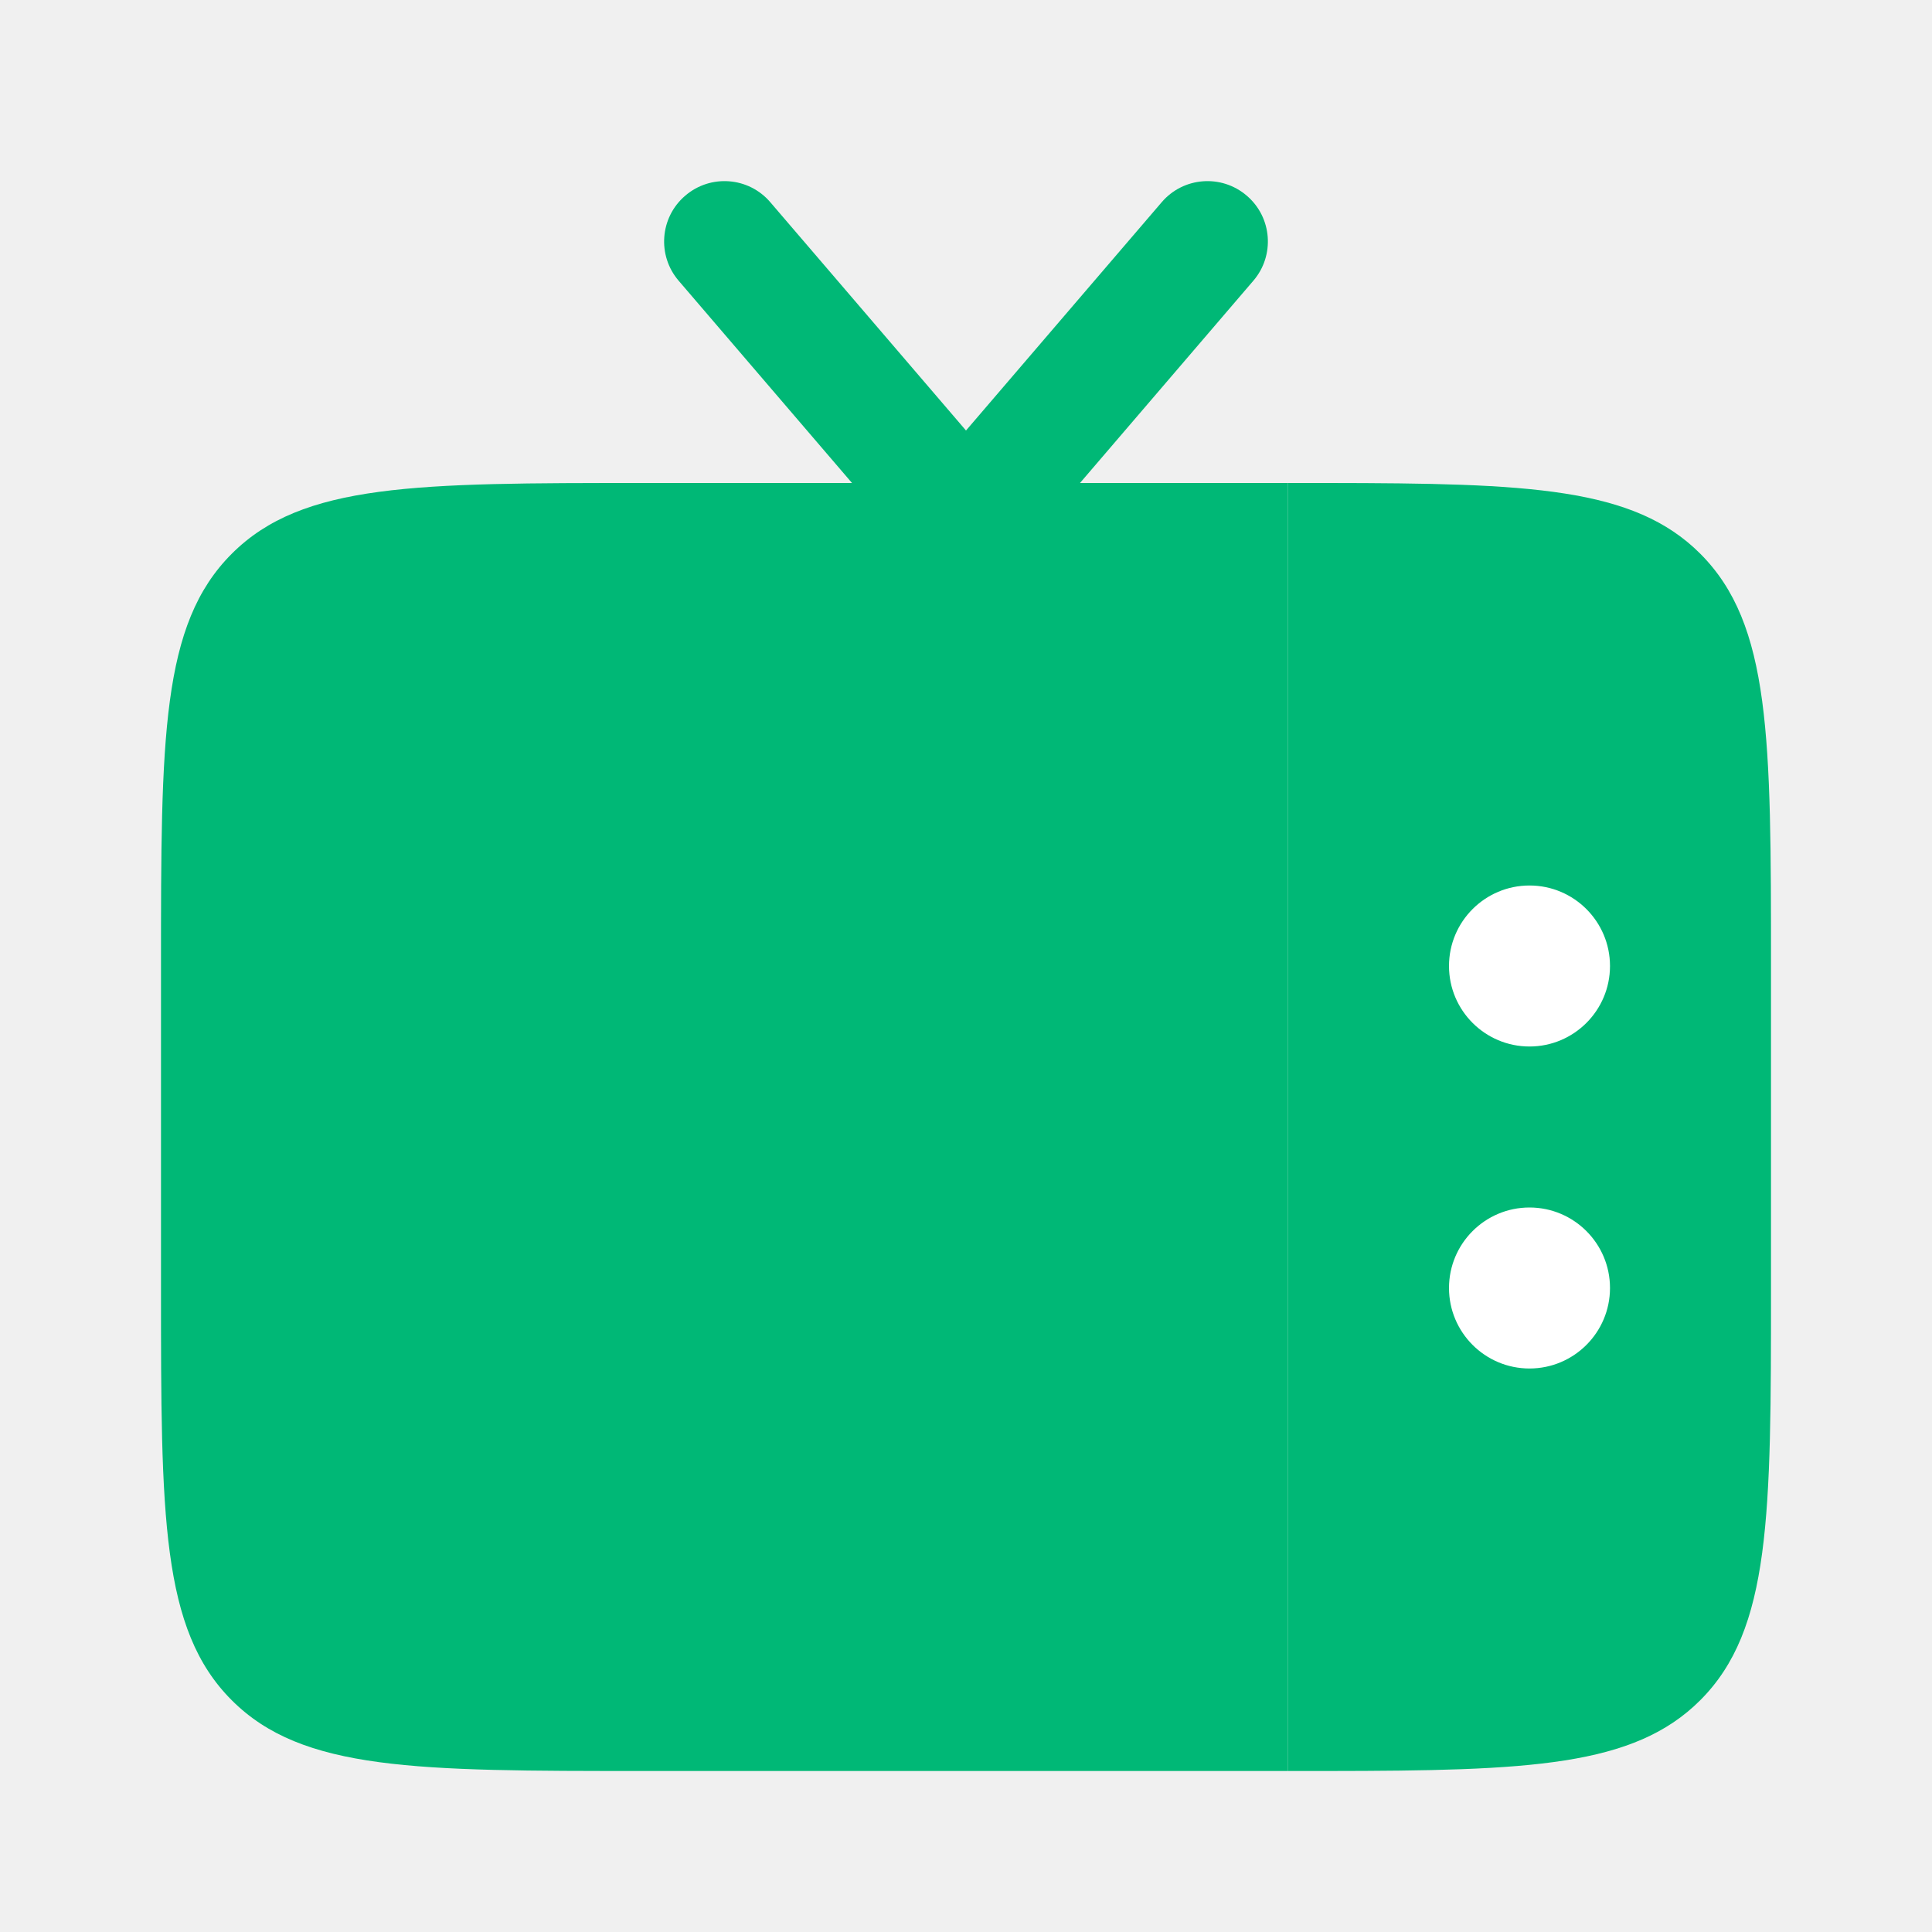
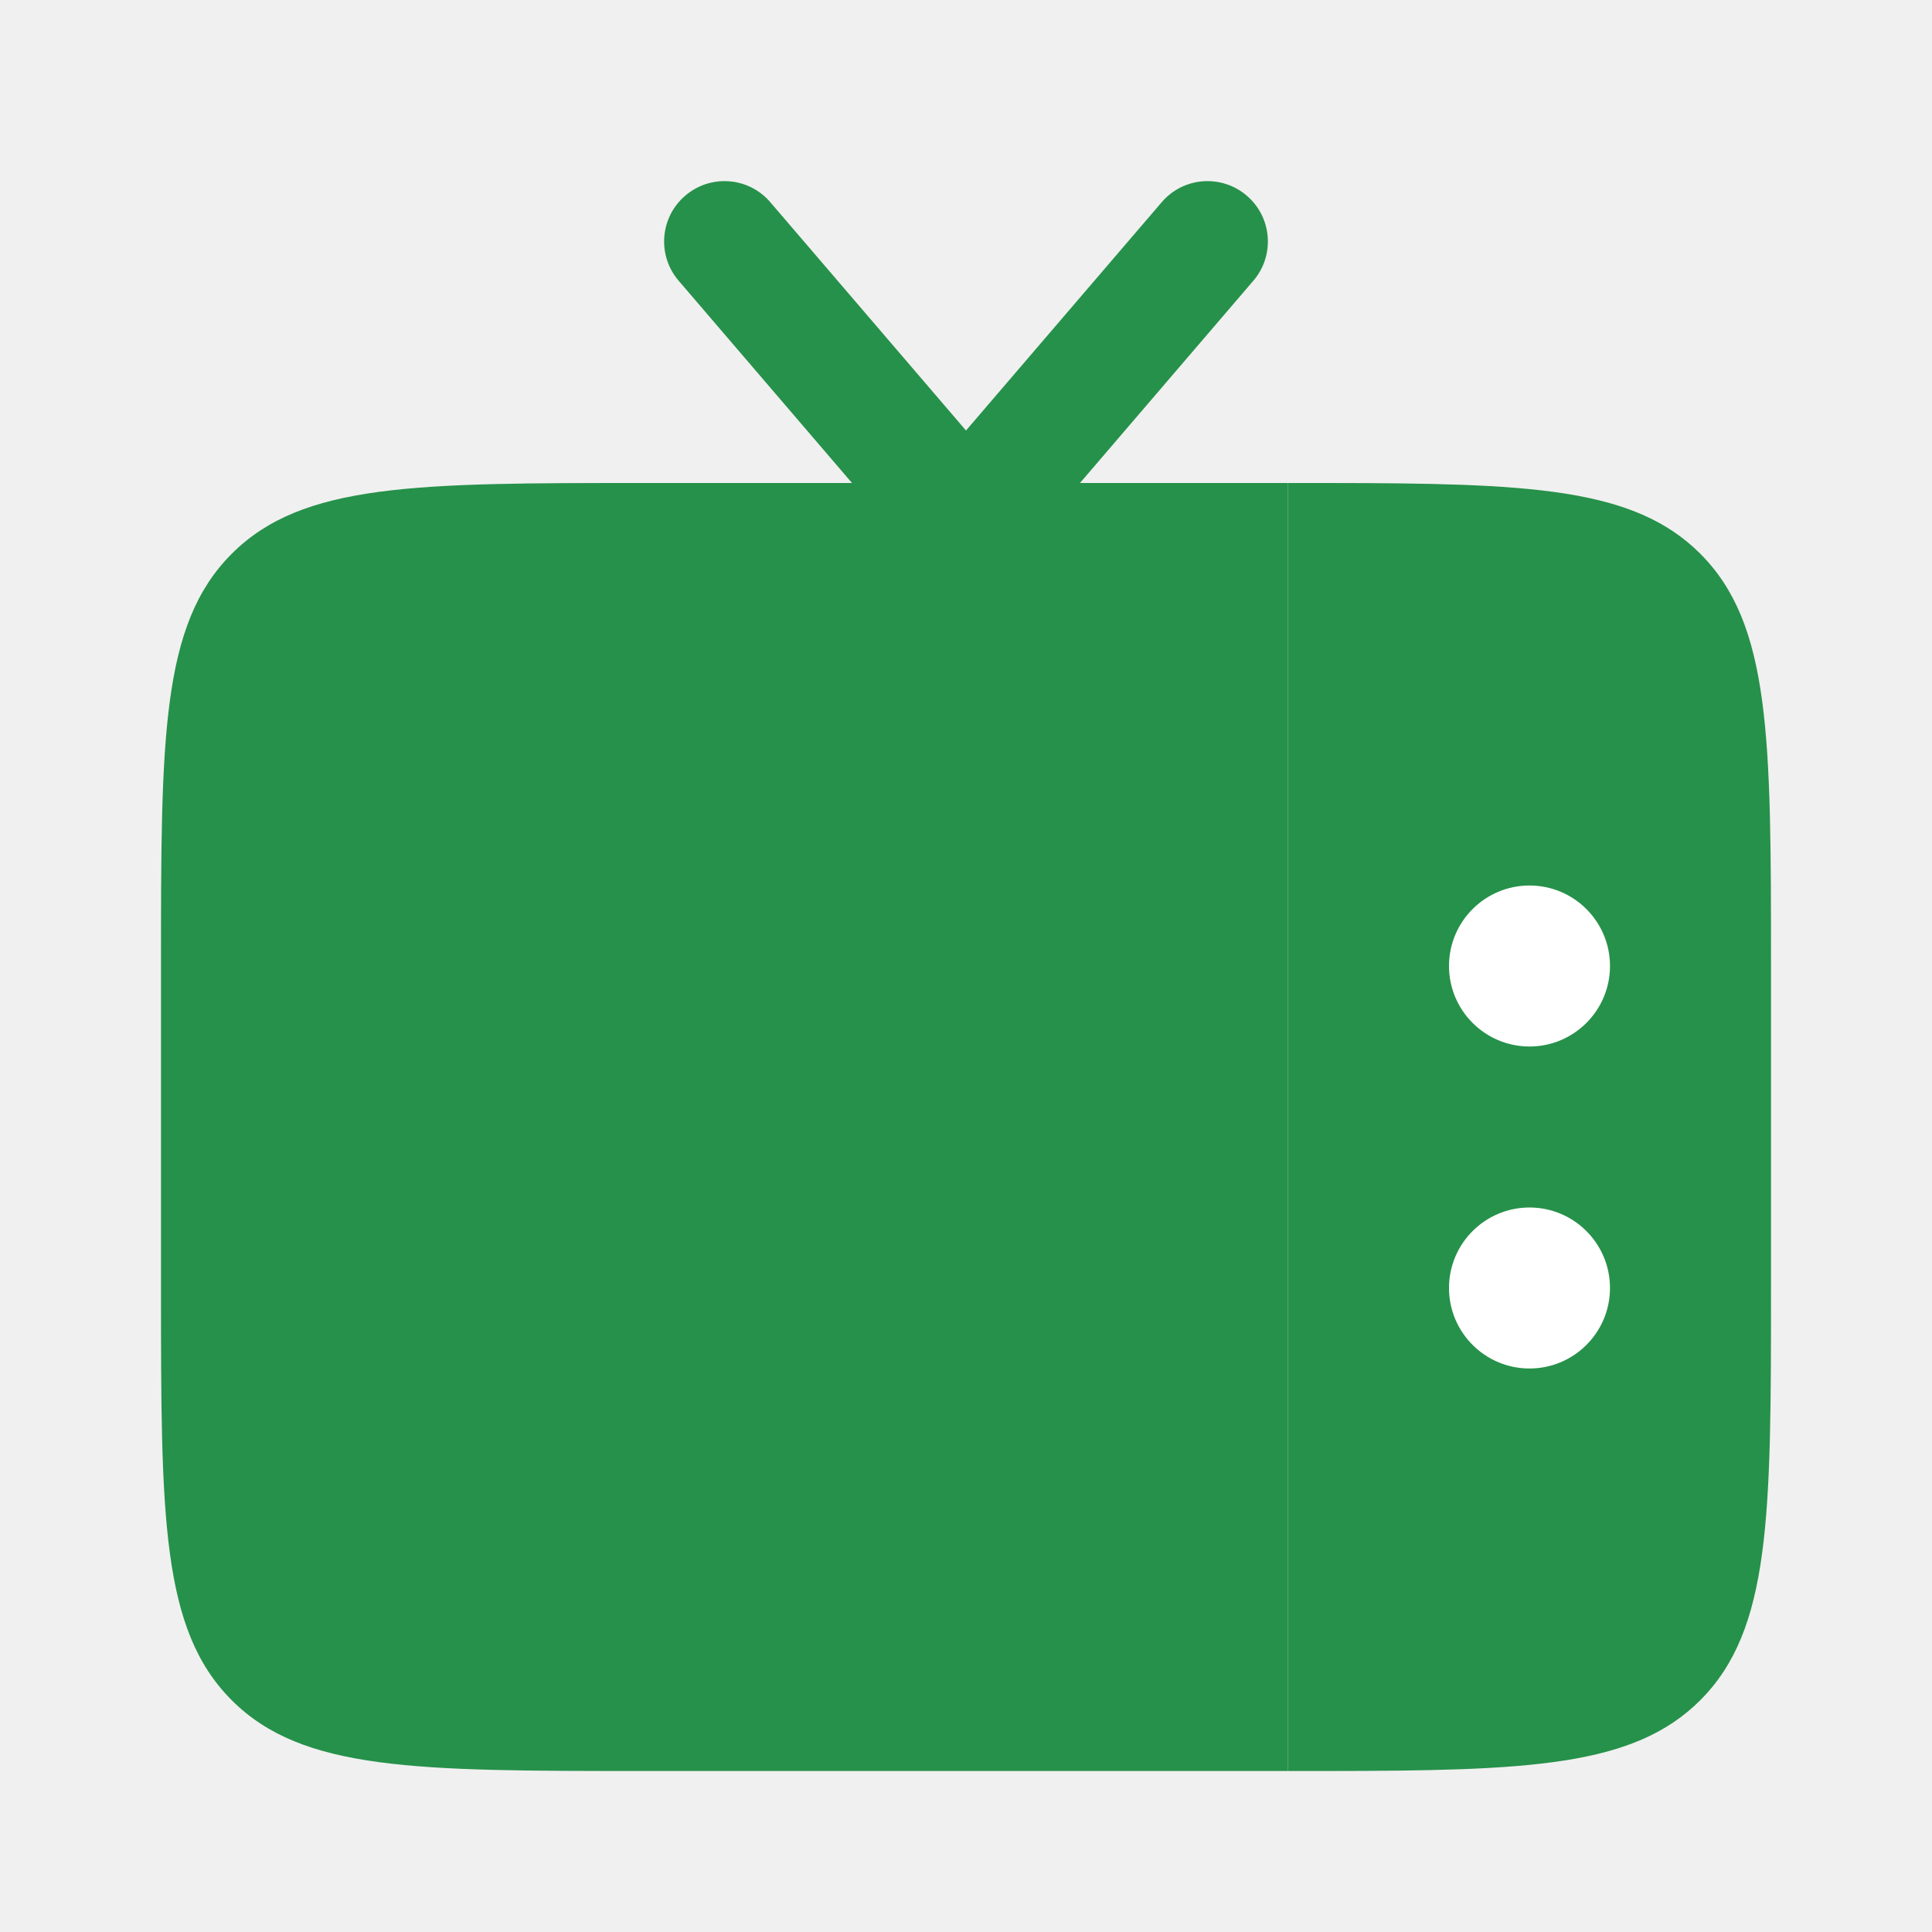
- <svg xmlns="http://www.w3.org/2000/svg" fill="#00B876" width="800px" height="800px" viewBox="0 0 24 24">
-   <path fill="#00B876" fill-rule="evenodd" clip-rule="evenodd" d="M16 6H13.416H10.584H8C5.172 6 3.757 6 2.879 6.879C2 7.757 2 9.172 2 12V16C2 18.828 2 20.243 2.879 21.121C3.757 22 5.172 22 8 22L16 22V6Z" />
-   <path fill="#00B876" d="M22 12V16C22 18.828 22 20.242 21.121 21.121C20.296 21.946 18.998 21.997 16.5 22H16V6H16.5C18.998 6.003 20.296 6.053 21.121 6.878C22 7.757 22 9.171 22 12Z" />
-   <path fill="#00B876" d="M13.416 6L15.569 3.488C15.839 3.174 15.803 2.7 15.488 2.431C15.174 2.161 14.7 2.197 14.431 2.512L12 5.348L9.569 2.512C9.3 2.197 8.826 2.161 8.512 2.431C8.197 2.7 8.161 3.174 8.431 3.488L10.584 6H13.416Z" />
+ <svg xmlns="http://www.w3.org/2000/svg" fill="#26914A" width="800px" height="800px" viewBox="0 0 24 24">
+   <path fill="#26914A" fill-rule="evenodd" clip-rule="evenodd" d="M16 6H13.416H10.584H8C5.172 6 3.757 6 2.879 6.879C2 7.757 2 9.172 2 12V16C2 18.828 2 20.243 2.879 21.121C3.757 22 5.172 22 8 22L16 22V6Z" />
+   <path fill="#26914A" d="M22 12V16C22 18.828 22 20.242 21.121 21.121C20.296 21.946 18.998 21.997 16.5 22H16V6H16.5C18.998 6.003 20.296 6.053 21.121 6.878C22 7.757 22 9.171 22 12Z" />
+   <path fill="#26914A" d="M13.416 6L15.569 3.488C15.839 3.174 15.803 2.7 15.488 2.431C15.174 2.161 14.7 2.197 14.431 2.512L12 5.348L9.569 2.512C9.3 2.197 8.826 2.161 8.512 2.431C8.197 2.7 8.161 3.174 8.431 3.488L10.584 6H13.416Z" />
  <path d="M19 11C19.552 11 20 11.448 20 12C20 12.552 19.552 13 19 13C18.448 13 18 12.552 18 12C18 11.448 18.448 11 19 11Z" fill="#ffffff" />
  <path d="M19 15C19.552 15 20 15.448 20 16C20 16.552 19.552 17 19 17C18.448 17 18 16.552 18 16C18 15.448 18.448 15 19 15Z" fill="#ffffff" />
</svg>
